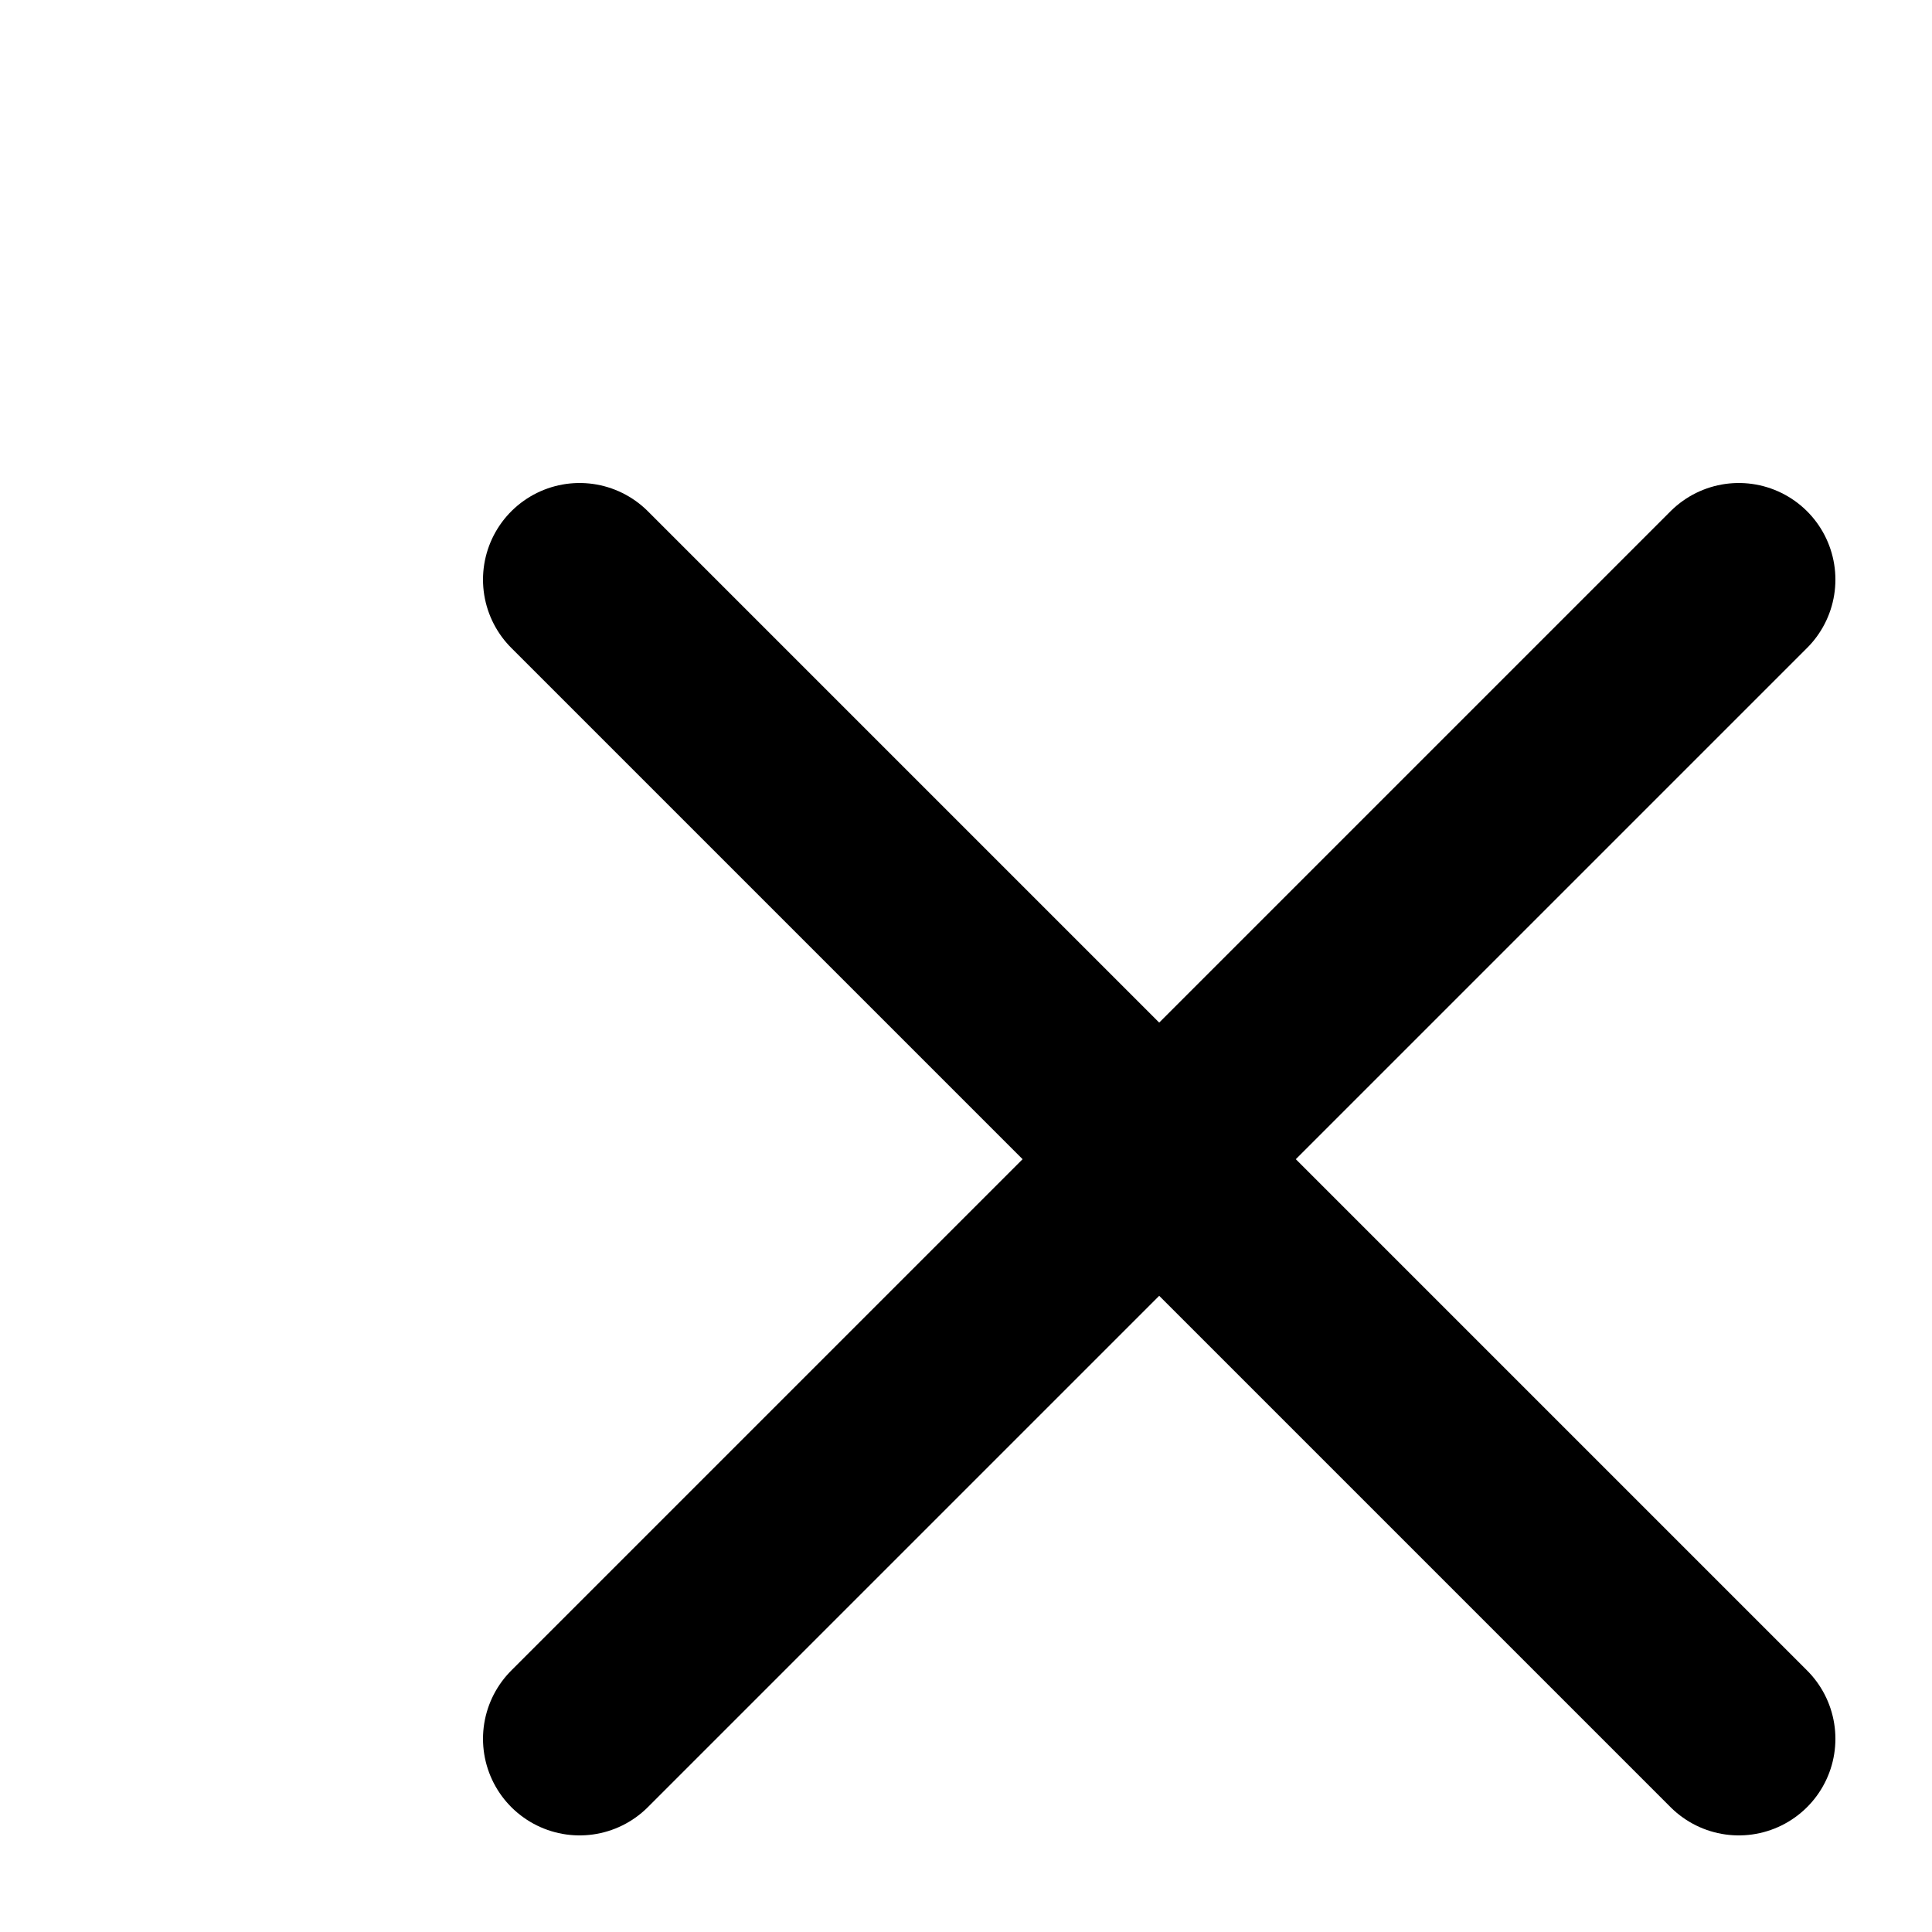
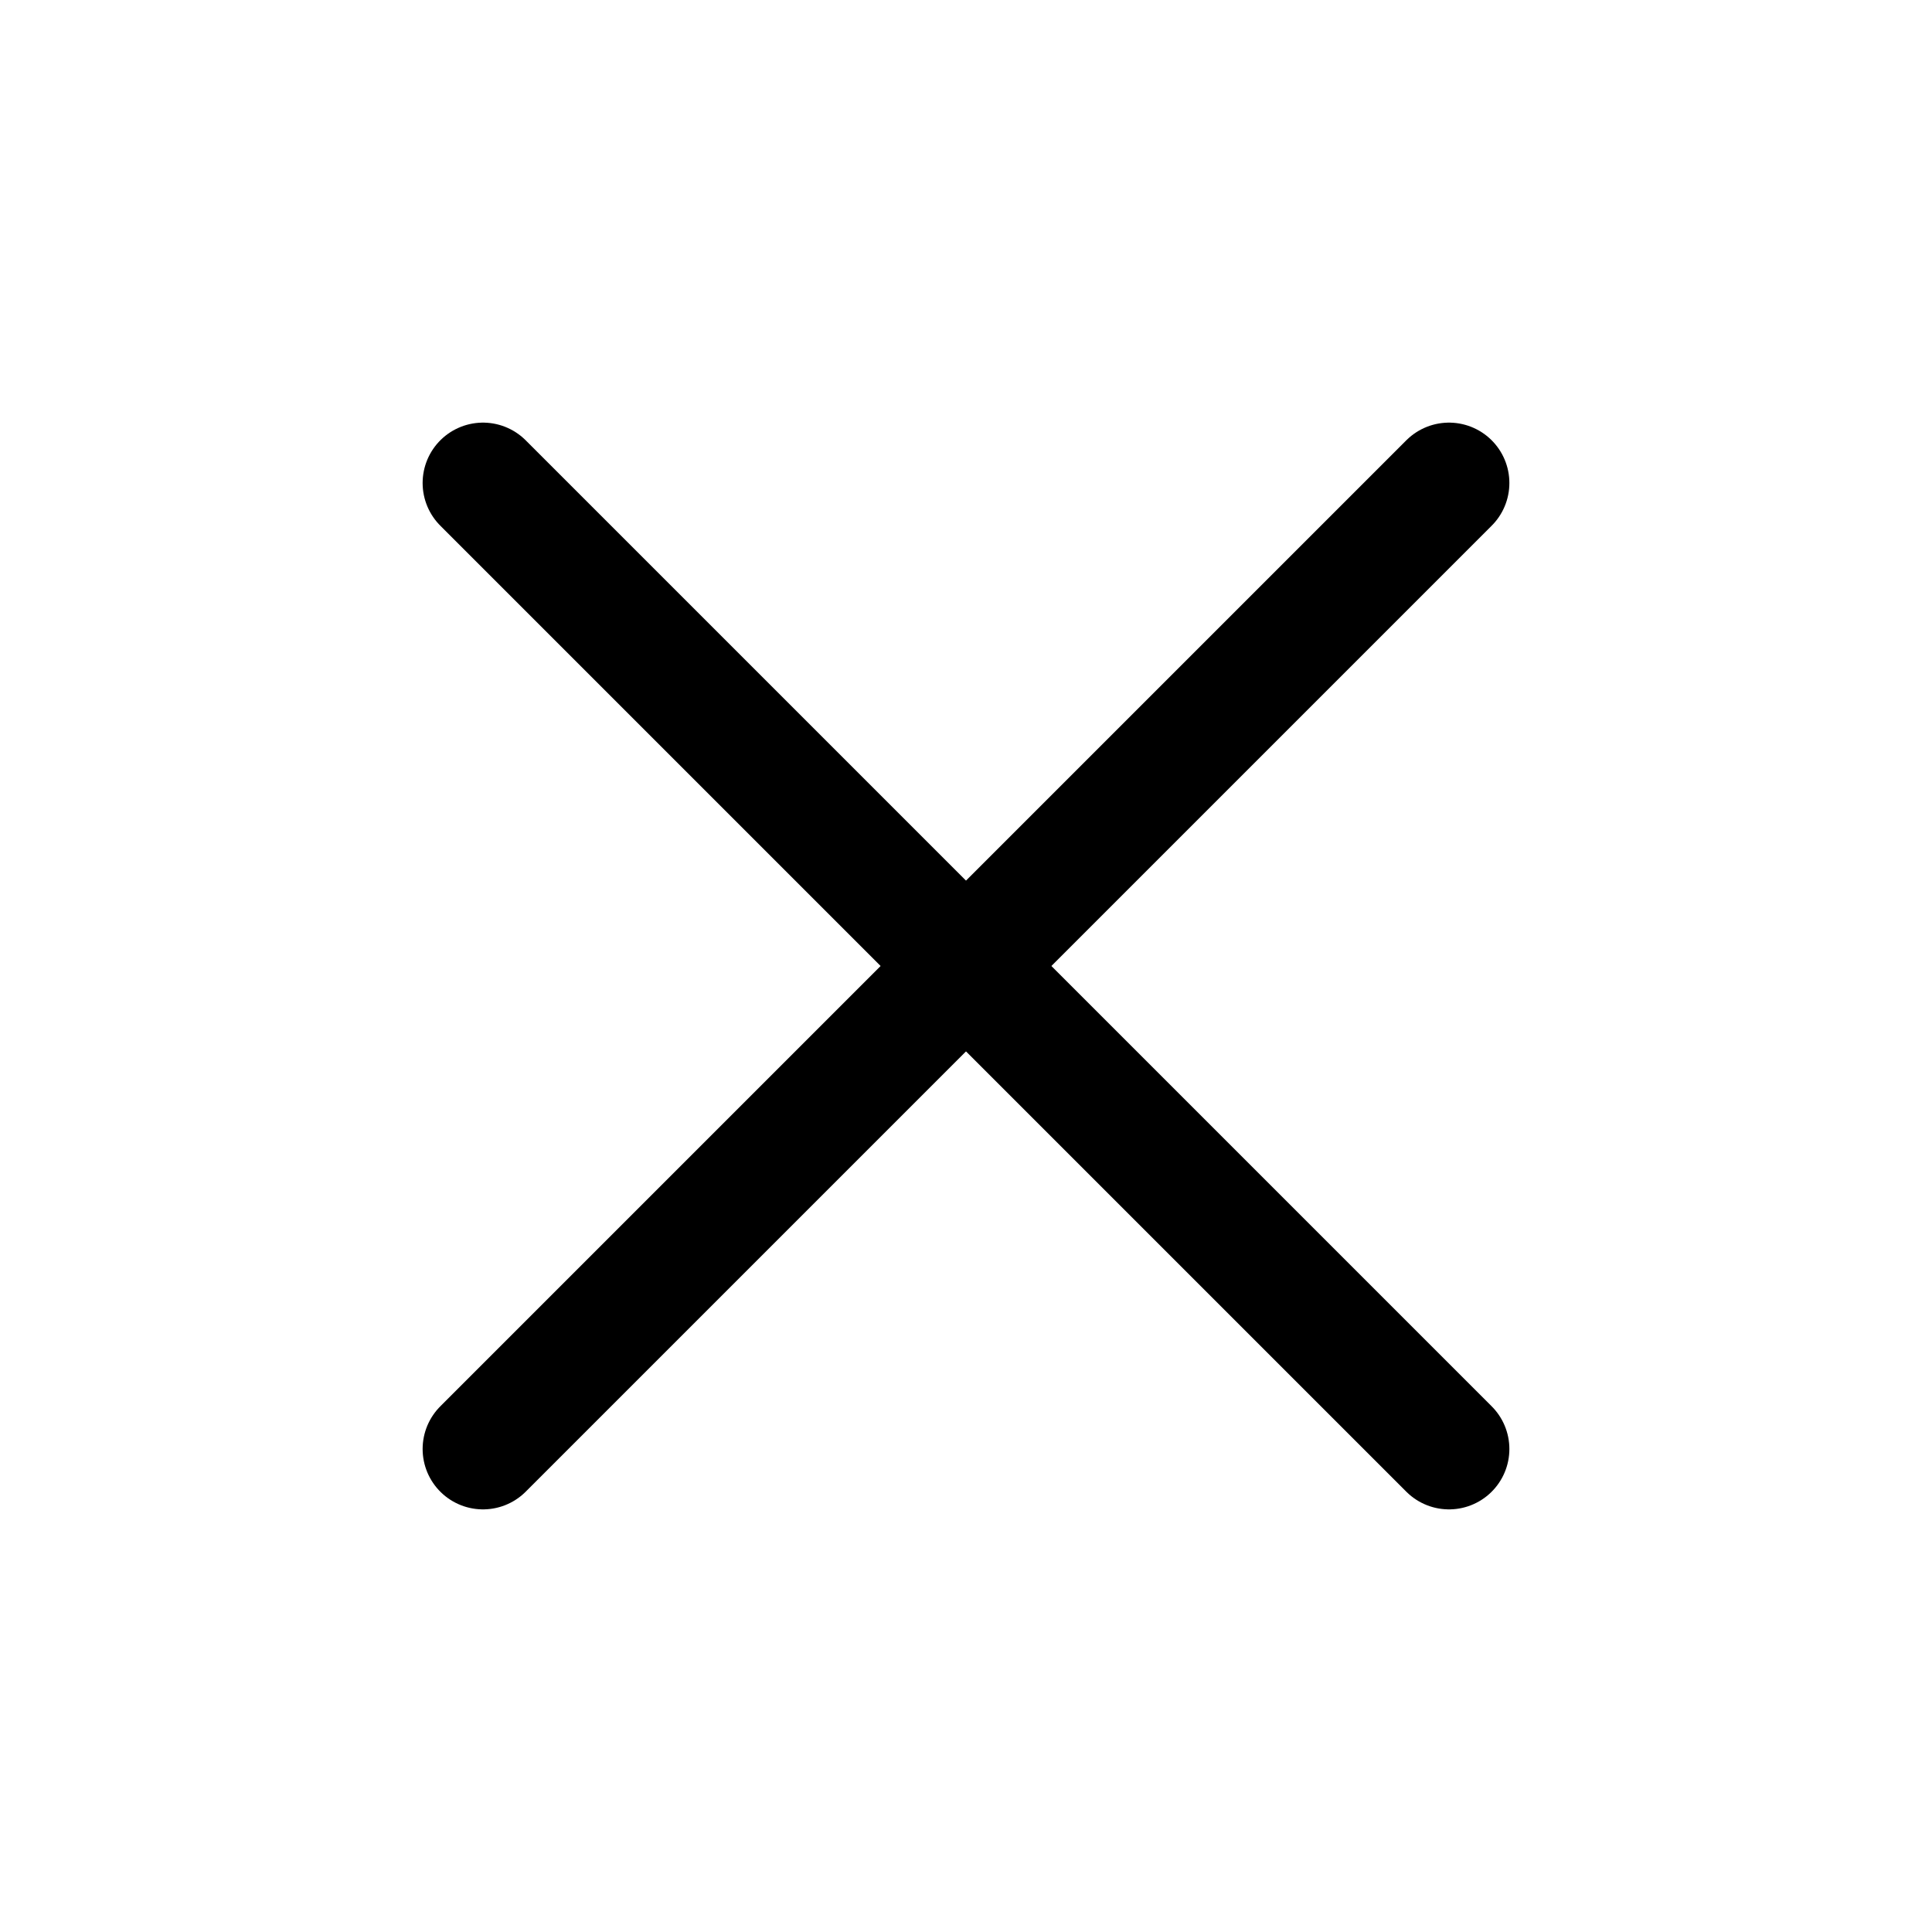
- <svg xmlns="http://www.w3.org/2000/svg" width="20" height="20" viewBox="0 0 20 20" fill="none" stroke="currentColor" stroke-width="2" stroke-linecap="round" stroke-linejoin="round" class="feather feather-x">
-   <line x1="18" y1="6" x2="6" y2="18" />
-   <line x1="6" y1="6" x2="18" y2="18" />
+ <svg xmlns="http://www.w3.org/2000/svg" width="24" height="24" viewBox="0 0 24 24" fill="none">
+   <path d="M6 6L18 18" stroke="currentcolor" stroke-width="1.5" stroke-linecap="round" stroke-linejoin="round" />
+   <path d="M18 6L6 18" stroke="currentcolor" stroke-width="1.5" stroke-linecap="round" stroke-linejoin="round" />
</svg>
